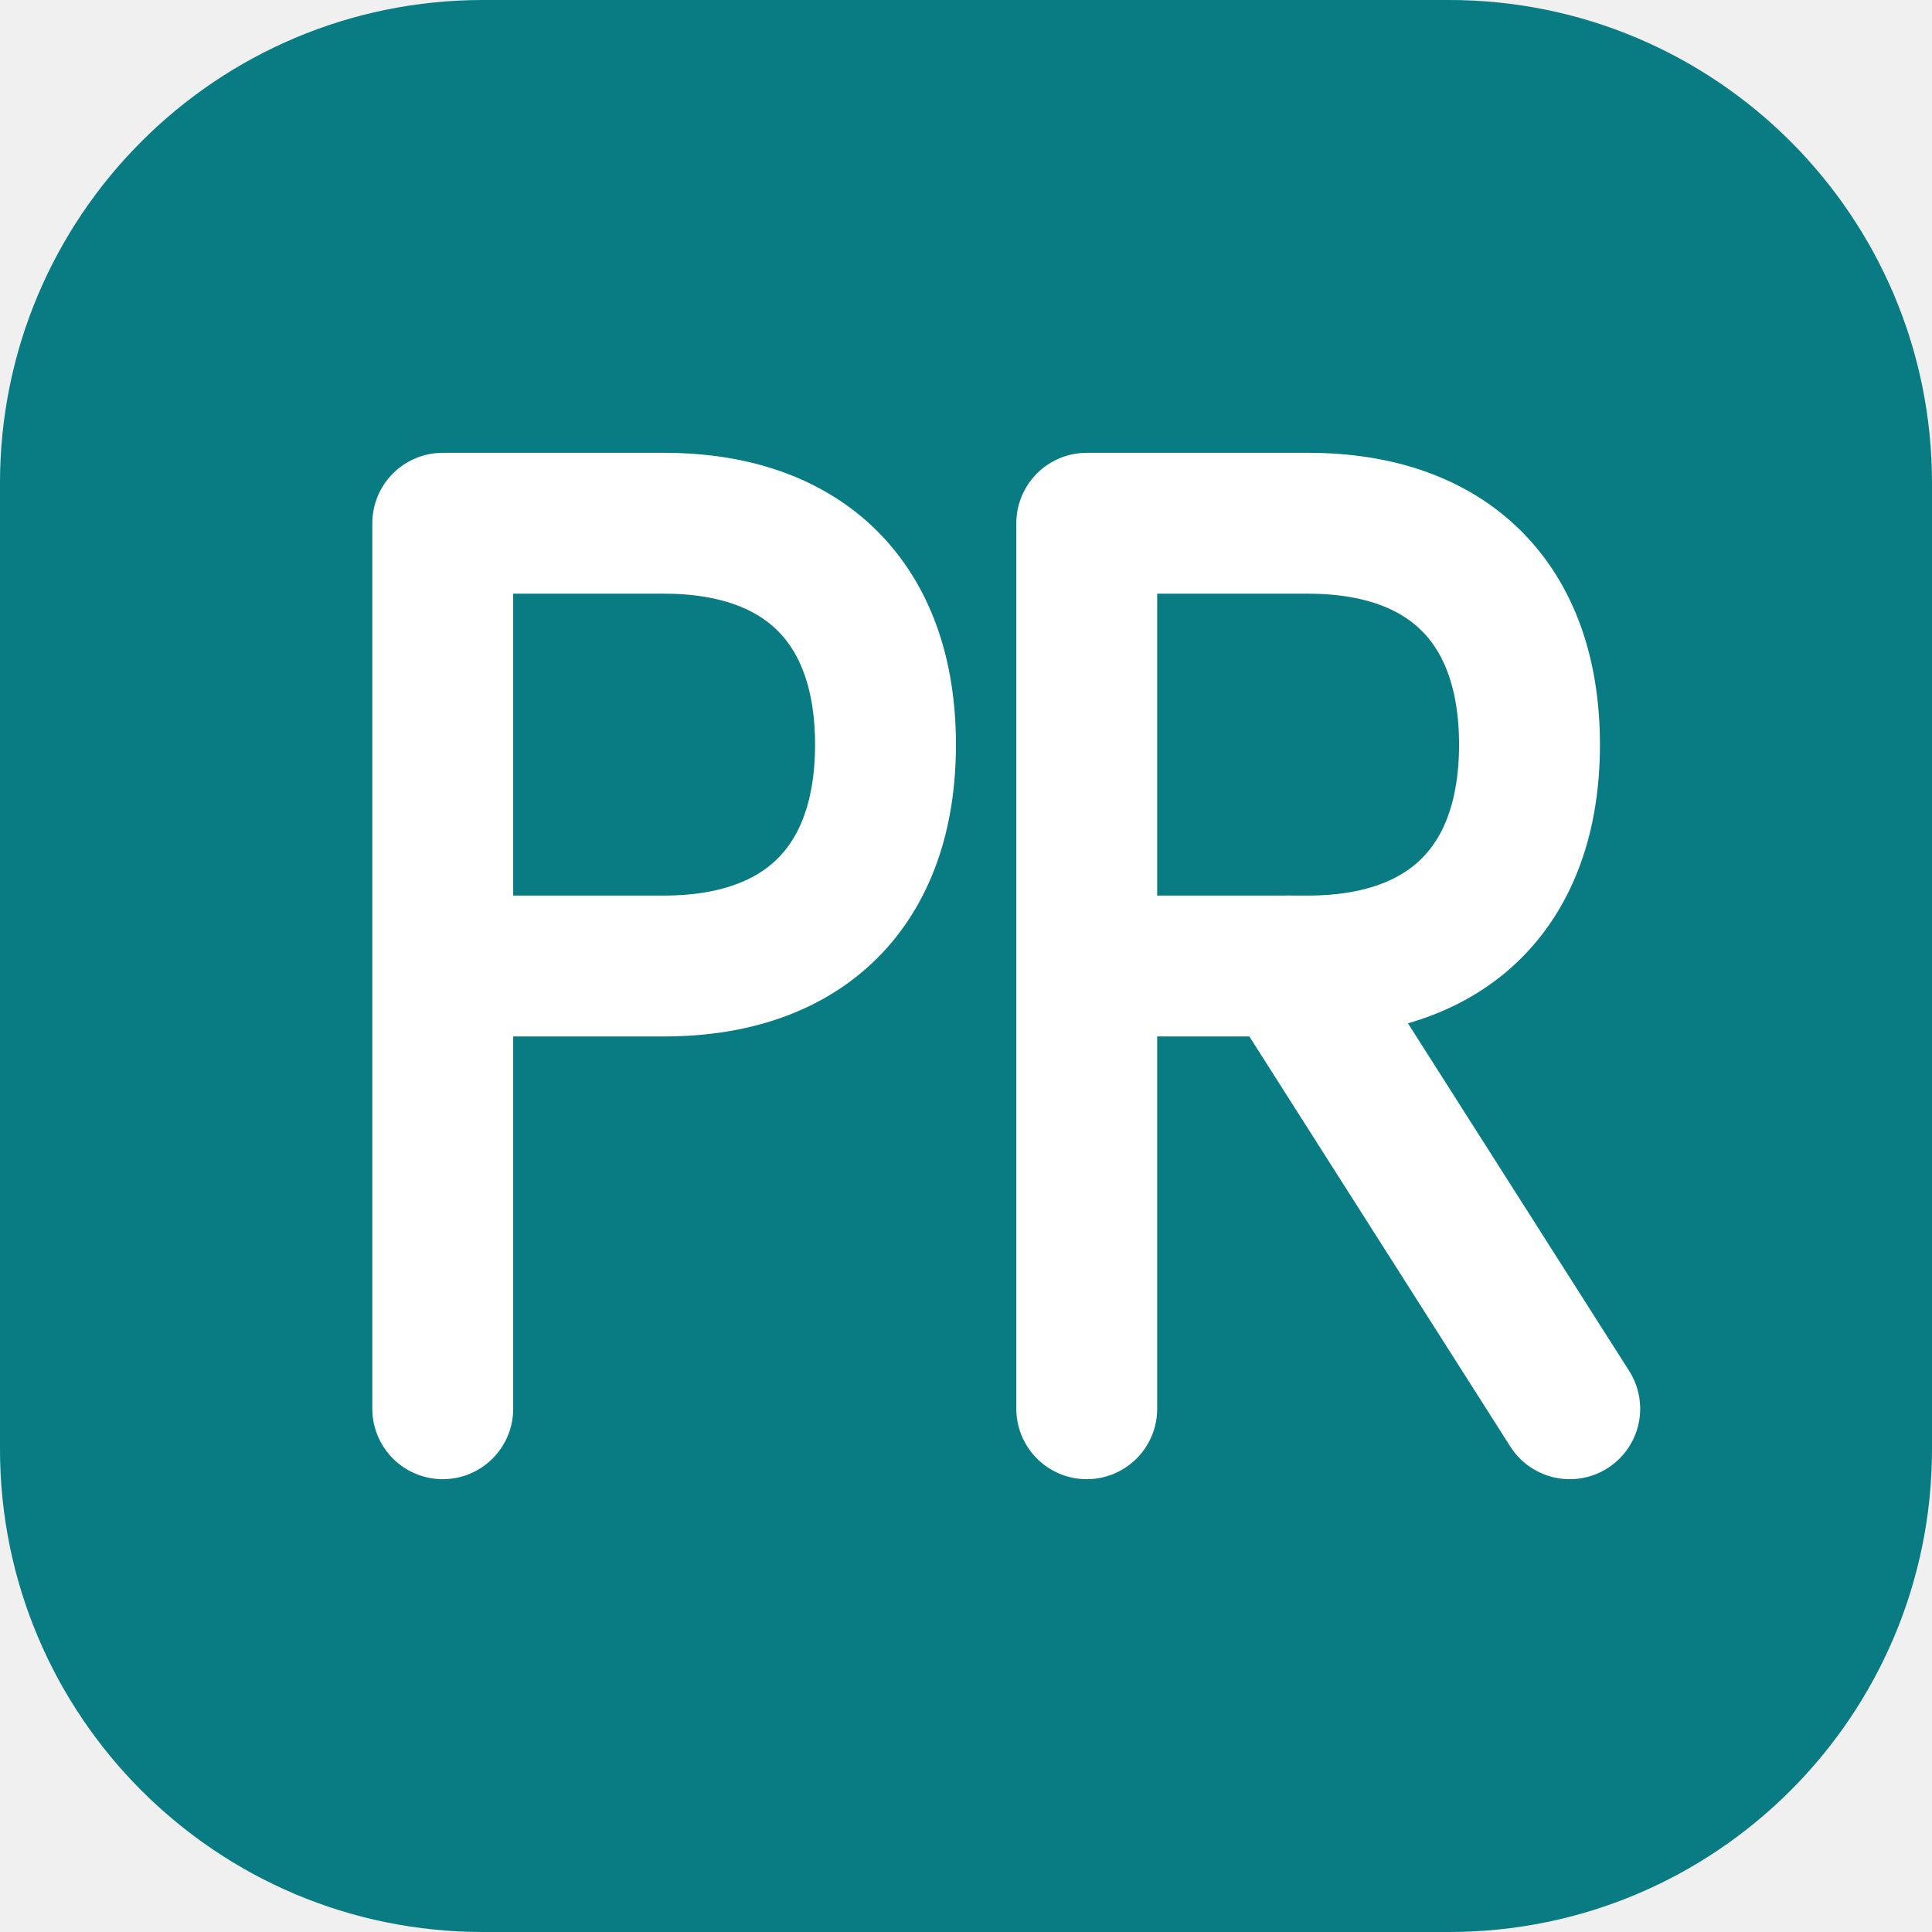
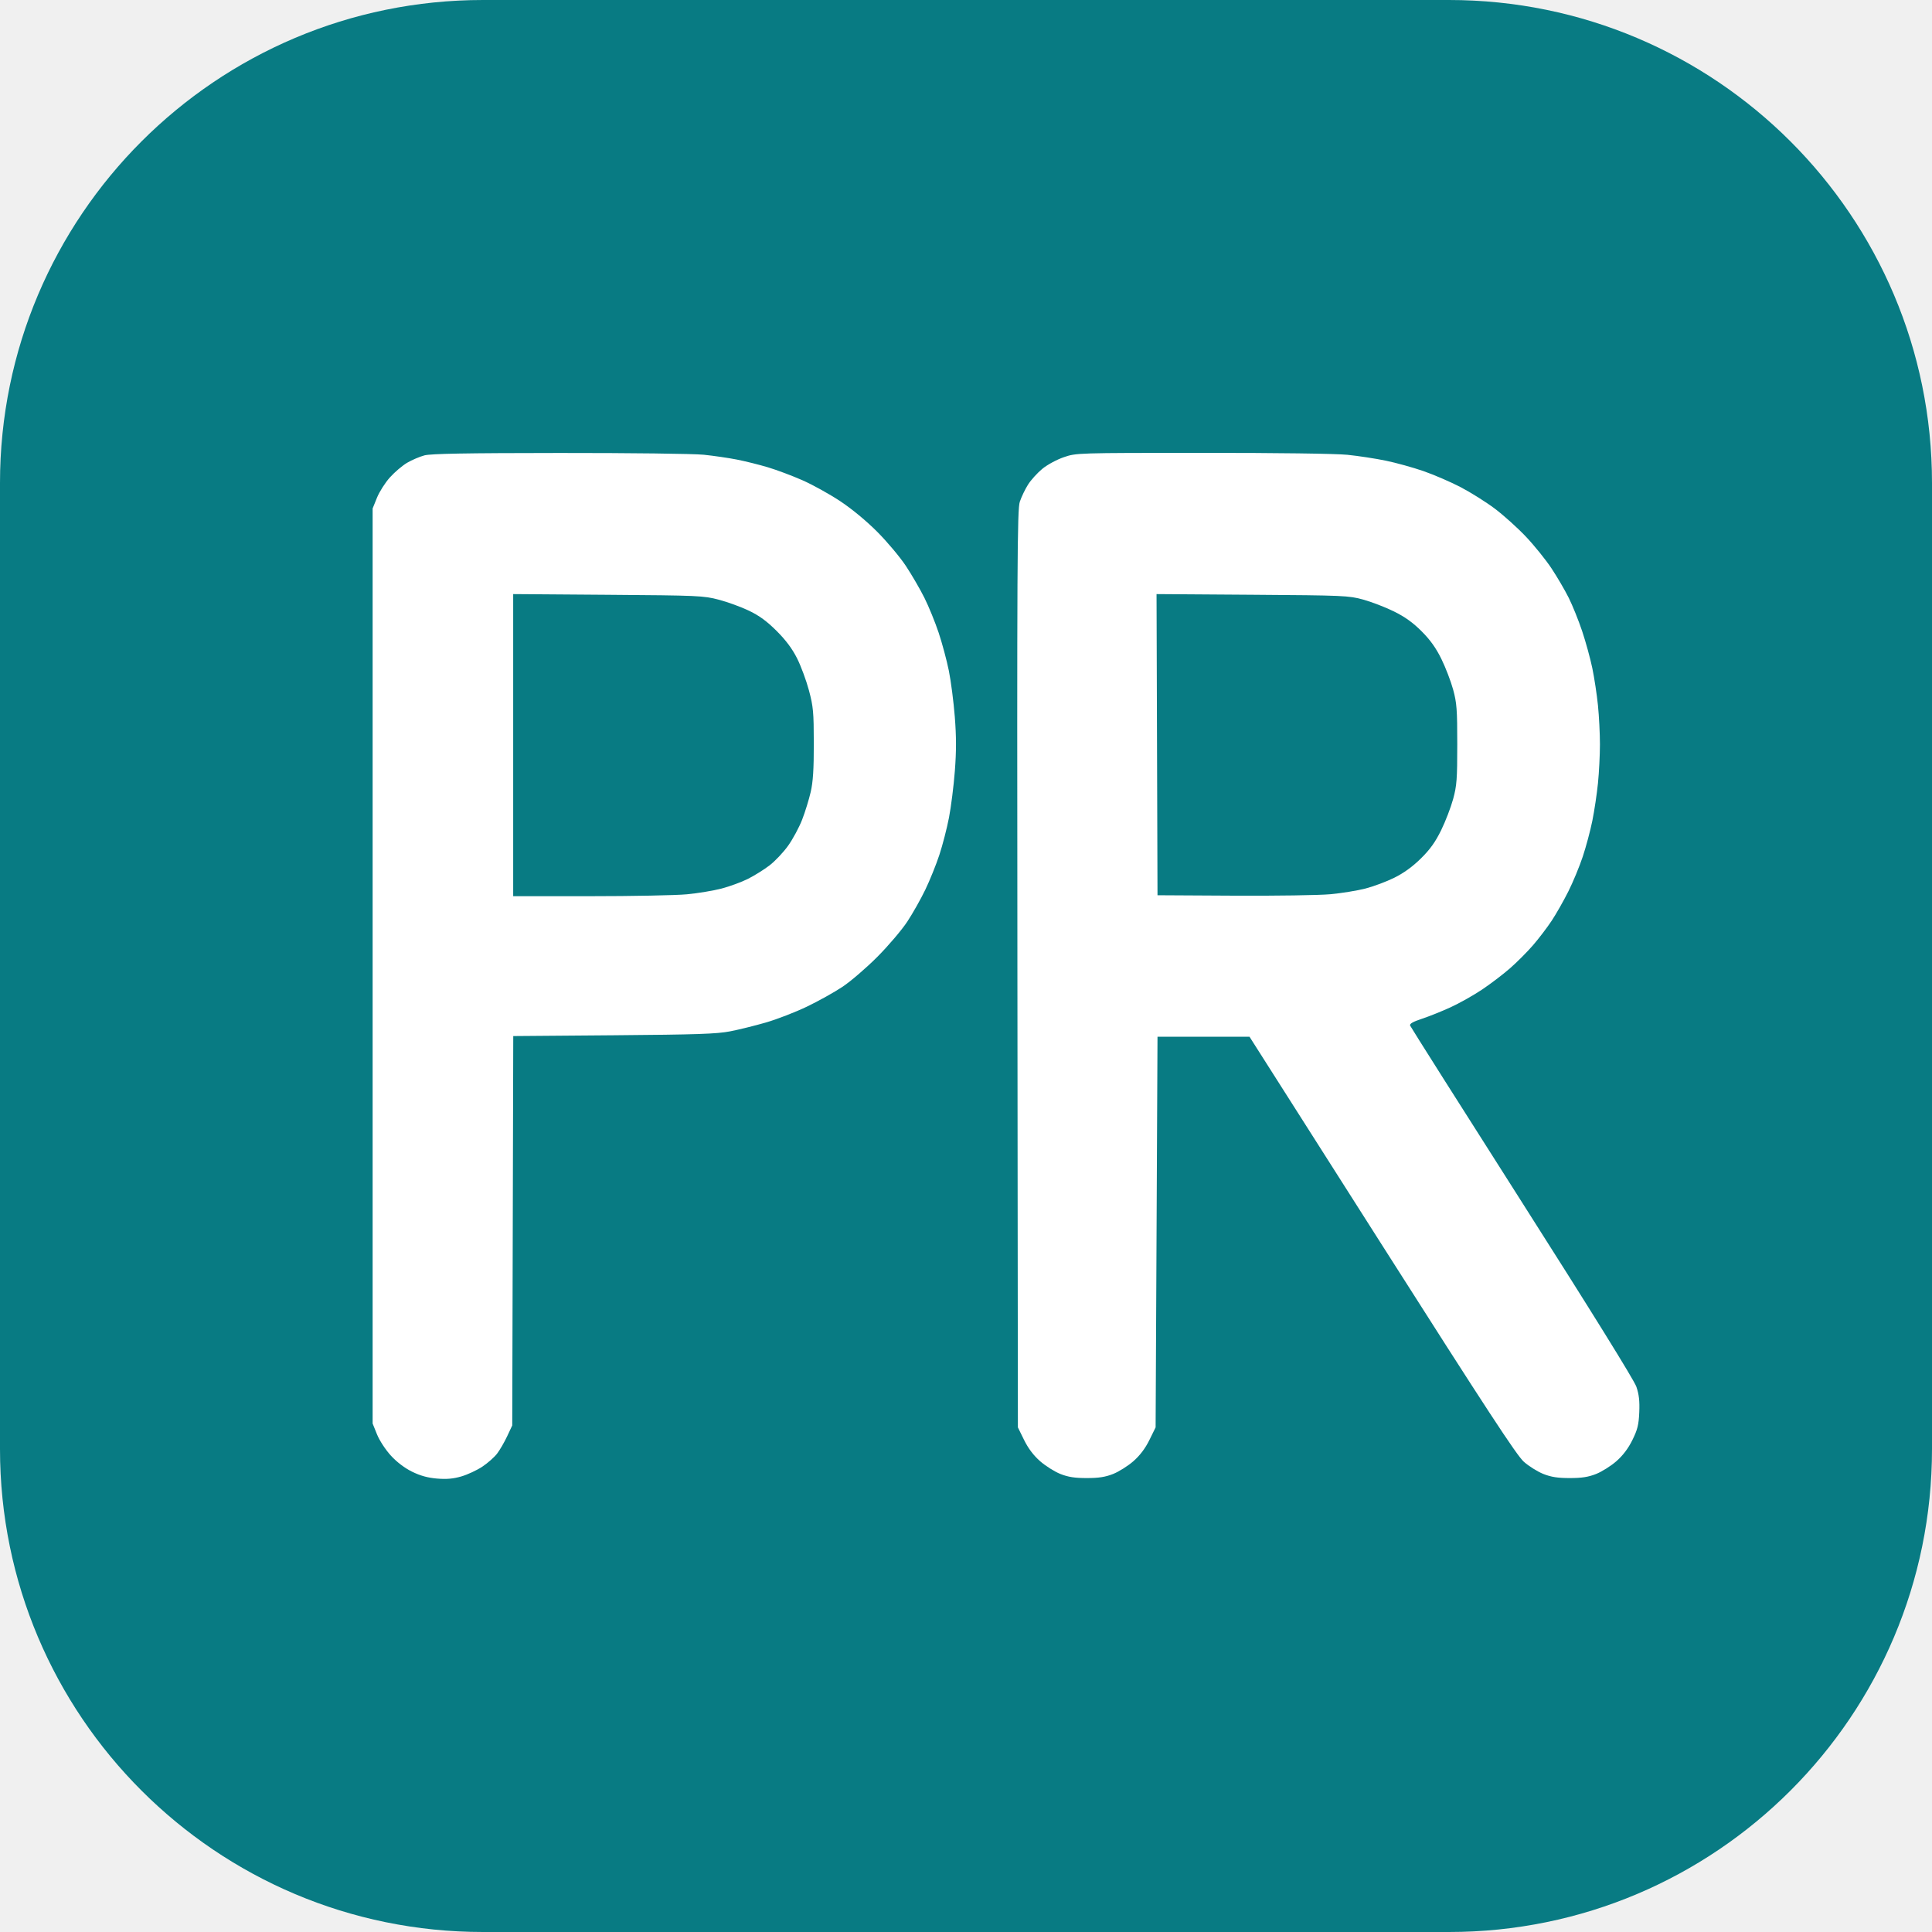
- <svg xmlns="http://www.w3.org/2000/svg" width="96" height="96" viewBox="0 0 96 96" fill="none">
-   <rect width="96" height="96" rx="24" fill="#087B83" />
-   <g stroke="#FFFFFF" stroke-width="7" stroke-linecap="round" stroke-linejoin="round">
-     <path d="M22 70V26H33C40 26 44 30 44 37S40 48 33 48H22" />
-     <path d="M54 70V26H65C72 26 76 30 76 37S72 48 65 48H54" />
-     <path d="M64 48L78 70" />
-   </g>
+ <svg xmlns="http://www.w3.org/2000/svg" width="1024" height="1024" viewBox="0 0 1024 1024">
+   <rect width="1024" height="1024" rx="256" fill="#087B83" />
+   <path d="M 296.500 240.085 C 246.687 240.122, 228.328 240.451, 224.929 241.367 C 222.415 242.045, 218.305 243.803, 215.795 245.274 C 213.285 246.745, 209.179 250.232, 206.670 253.023 C 204.160 255.813, 201.071 260.662, 199.804 263.798 L 197.500 269.500 197.500 512 L 197.500 754.500 199.821 760.247 C 201.128 763.483, 204.328 768.386, 207.149 771.473 C 210.308 774.929, 214.456 778.084, 218.385 780.018 C 222.751 782.168, 226.703 783.259, 231.609 783.670 C 236.711 784.098, 240.206 783.791, 244.520 782.537 C 247.774 781.591, 252.773 779.267, 255.628 777.371 C 258.483 775.476, 262.013 772.361, 263.472 770.448 C 264.930 768.536, 267.334 764.390, 268.812 761.235 L 271.500 755.500 271.768 652.320 L 272.036 549.140 325.268 548.713 C 369.452 548.358, 379.945 548.004, 387 546.629 C 391.675 545.718, 400.225 543.604, 406 541.931 C 411.775 540.259, 421.496 536.498, 427.602 533.575 C 433.709 530.652, 442.259 525.887, 446.602 522.986 C 450.946 520.085, 459.249 512.939, 465.053 507.105 C 470.856 501.272, 477.975 492.900, 480.872 488.500 C 483.769 484.100, 488.085 476.450, 490.463 471.500 C 492.842 466.550, 496.182 458.269, 497.887 453.097 C 499.592 447.925, 501.887 439.030, 502.987 433.331 C 504.087 427.632, 505.483 416.521, 506.090 408.640 C 506.903 398.094, 506.896 390.507, 506.064 379.905 C 505.442 371.982, 504.023 361, 502.910 355.500 C 501.797 350, 499.365 340.932, 497.504 335.349 C 495.644 329.765, 492.246 321.440, 489.953 316.849 C 487.660 312.257, 483.256 304.675, 480.167 300 C 477.077 295.325, 470.263 287.195, 465.024 281.934 C 459.200 276.085, 451.527 269.738, 445.275 265.598 C 439.651 261.874, 430.641 256.886, 425.252 254.515 C 419.863 252.143, 411.639 249.062, 406.977 247.669 C 402.315 246.275, 394.900 244.430, 390.500 243.569 C 386.100 242.708, 378.225 241.560, 373 241.019 C 367.716 240.472, 333.765 240.057, 296.500 240.085 M 637.144 240.026 C 570.573 240.052, 570.493 240.054, 563.861 242.315 C 560.156 243.577, 555.124 246.297, 552.476 248.466 C 549.867 250.604, 546.456 254.365, 544.898 256.822 C 543.340 259.279, 541.372 263.374, 540.526 265.921 C 539.156 270.047, 539.016 297.088, 539.244 513.547 L 539.500 756.542 542.793 763.231 C 544.996 767.706, 547.810 771.429, 551.293 774.479 C 554.157 776.987, 558.975 780.020, 562 781.221 C 566.135 782.862, 569.609 783.404, 576 783.404 C 582.391 783.404, 585.865 782.862, 590 781.221 C 593.025 780.020, 597.843 776.987, 600.707 774.479 C 604.190 771.430, 607.004 767.706, 609.207 763.232 L 612.500 756.543 613 653.022 L 613.500 549.500 637.886 549.500 L 662.272 549.500 732.567 660 C 787.911 746.997, 803.886 771.408, 807.676 774.770 C 810.324 777.118, 814.968 780.022, 817.995 781.222 C 822.132 782.862, 825.612 783.404, 832 783.404 C 838.391 783.404, 841.865 782.862, 846 781.221 C 849.025 780.020, 853.843 776.987, 856.707 774.479 C 860.188 771.431, 863.005 767.704, 865.207 763.234 C 867.930 757.705, 868.559 755.157, 868.843 748.513 C 869.097 742.552, 868.701 739.062, 867.307 734.989 C 866.132 731.556, 843.420 694.934, 806.670 637.217 C 774.353 586.462, 747.677 544.321, 747.389 543.571 C 747.021 542.613, 748.893 541.539, 753.683 539.959 C 757.432 538.722, 764.274 535.976, 768.886 533.857 C 773.498 531.738, 780.923 527.566, 785.386 524.586 C 789.849 521.607, 796.515 516.543, 800.201 513.334 C 803.887 510.126, 809.431 504.575, 812.521 501 C 815.611 497.425, 820.084 491.552, 822.460 487.950 C 824.835 484.347, 828.798 477.372, 831.265 472.450 C 833.733 467.527, 837.170 459.225, 838.905 454 C 840.639 448.775, 842.923 440.225, 843.981 435 C 845.039 429.775, 846.376 420.840, 846.952 415.144 C 847.529 409.448, 848 400.158, 848 394.500 C 848 388.842, 847.528 379.552, 846.951 373.856 C 846.374 368.160, 845.033 359.309, 843.971 354.186 C 842.909 349.064, 840.482 340.217, 838.578 334.526 C 836.674 328.836, 833.466 320.877, 831.449 316.840 C 829.433 312.803, 825.328 305.787, 822.327 301.248 C 819.326 296.709, 813.228 289.148, 808.777 284.446 C 804.326 279.744, 796.884 273.044, 792.239 269.558 C 787.594 266.072, 779.453 260.958, 774.147 258.194 C 768.841 255.430, 759.972 251.601, 754.439 249.684 C 748.905 247.767, 739.905 245.277, 734.439 244.151 C 728.972 243.024, 719.840 241.630, 714.144 241.051 C 707.994 240.427, 676.720 240.010, 637.144 240.026 M 322.250 315.255 L 272 314.882 272 394.941 L 272 475 312.750 474.999 C 335.163 474.999, 358.259 474.547, 364.076 473.995 C 369.893 473.444, 378.158 472.074, 382.442 470.952 C 386.726 469.830, 392.992 467.532, 396.366 465.846 C 399.740 464.160, 404.899 460.947, 407.831 458.706 C 410.763 456.466, 415.208 451.763, 417.711 448.257 C 420.213 444.751, 423.555 438.547, 425.137 434.472 C 426.720 430.396, 428.767 423.785, 429.686 419.781 C 430.932 414.355, 431.352 407.788, 431.334 394 C 431.313 377.377, 431.052 374.529, 428.759 365.930 C 427.355 360.667, 424.523 353.017, 422.465 348.930 C 419.886 343.808, 416.515 339.295, 411.612 334.400 C 406.462 329.258, 402.425 326.304, 396.976 323.689 C 392.837 321.703, 385.637 319.076, 380.976 317.853 C 372.864 315.724, 370.340 315.612, 322.250 315.255 M 663.744 315.236 L 612.988 314.883 613.244 394.692 L 613.500 474.500 654 474.725 C 676.275 474.848, 699.300 474.502, 705.166 473.955 C 711.033 473.408, 719.331 472.066, 723.608 470.972 C 727.885 469.879, 734.785 467.304, 738.942 465.251 C 744.015 462.745, 748.669 459.378, 753.097 455.009 C 757.986 450.185, 760.770 446.299, 763.853 440 C 766.140 435.325, 768.995 427.900, 770.196 423.500 C 772.119 416.458, 772.381 412.984, 772.381 394.500 C 772.381 376.016, 772.119 372.542, 770.196 365.500 C 768.995 361.100, 766.190 353.794, 763.964 349.264 C 761.079 343.392, 758.059 339.170, 753.444 334.556 C 748.830 329.941, 744.608 326.921, 738.736 324.036 C 734.206 321.810, 726.900 318.998, 722.500 317.789 C 714.838 315.682, 712.355 315.574, 663.744 315.236" stroke="none" fill="#FFFFFF" fill-rule="evenodd" />
</svg>
